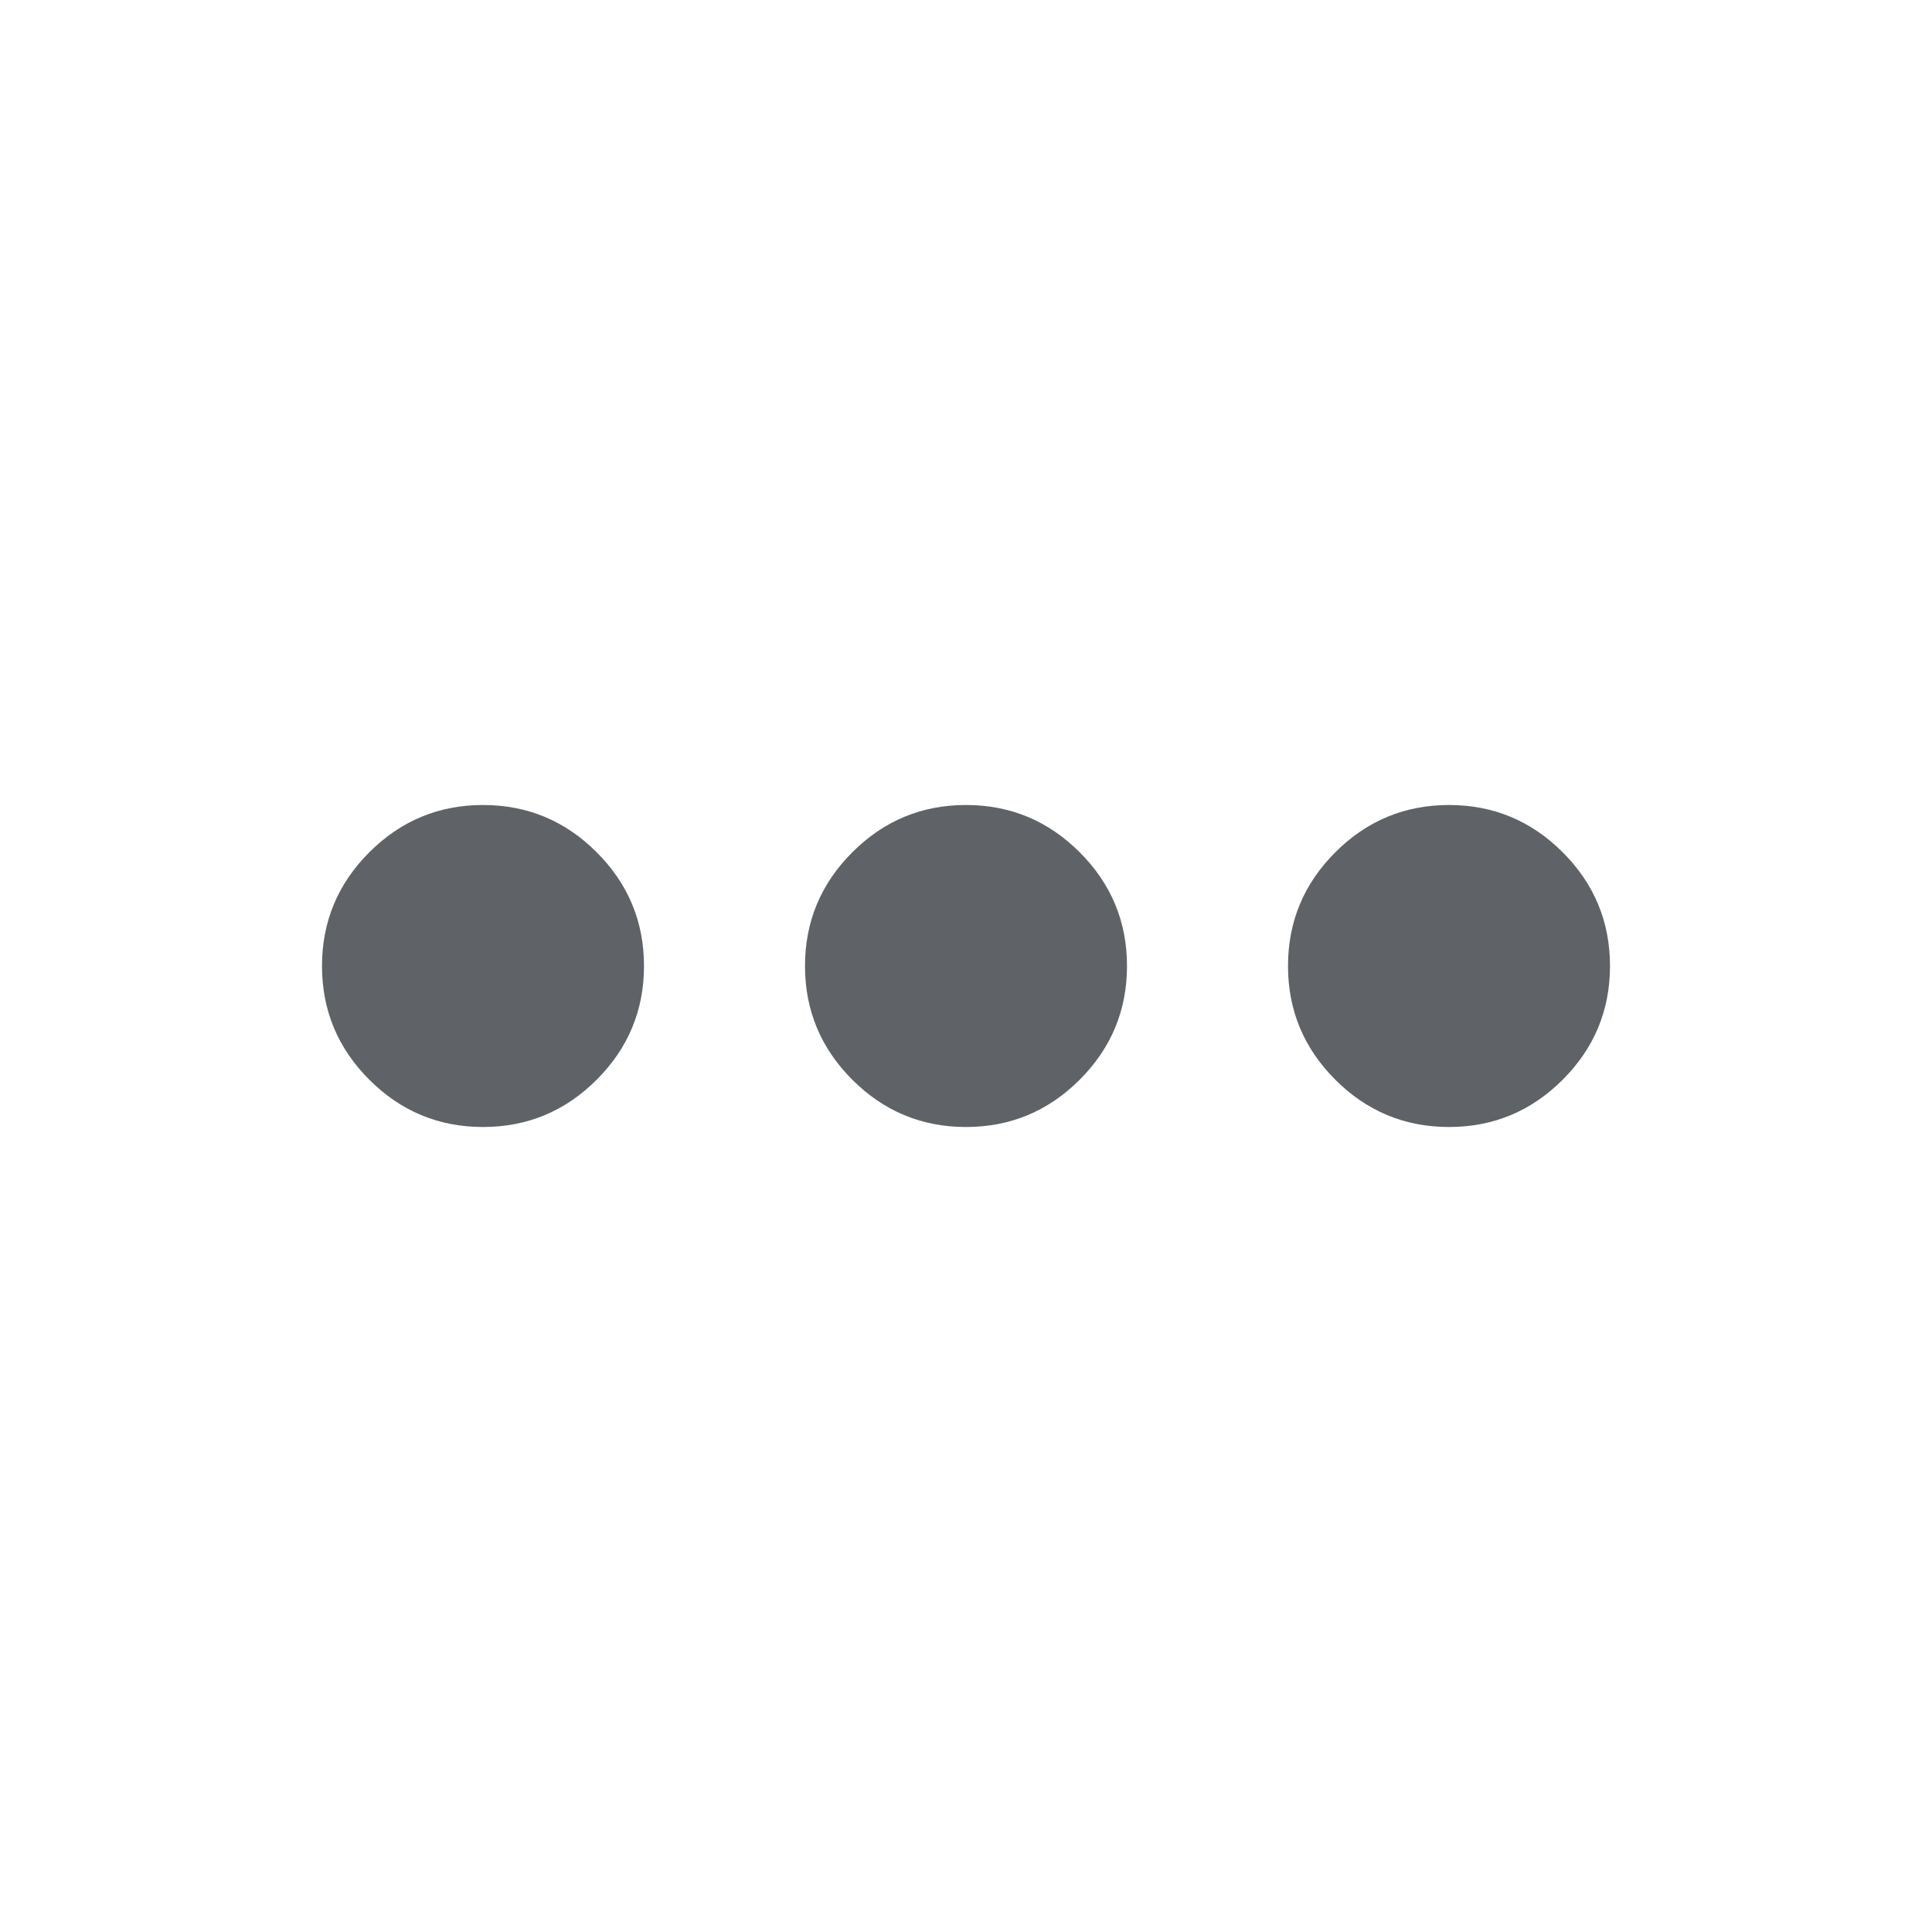
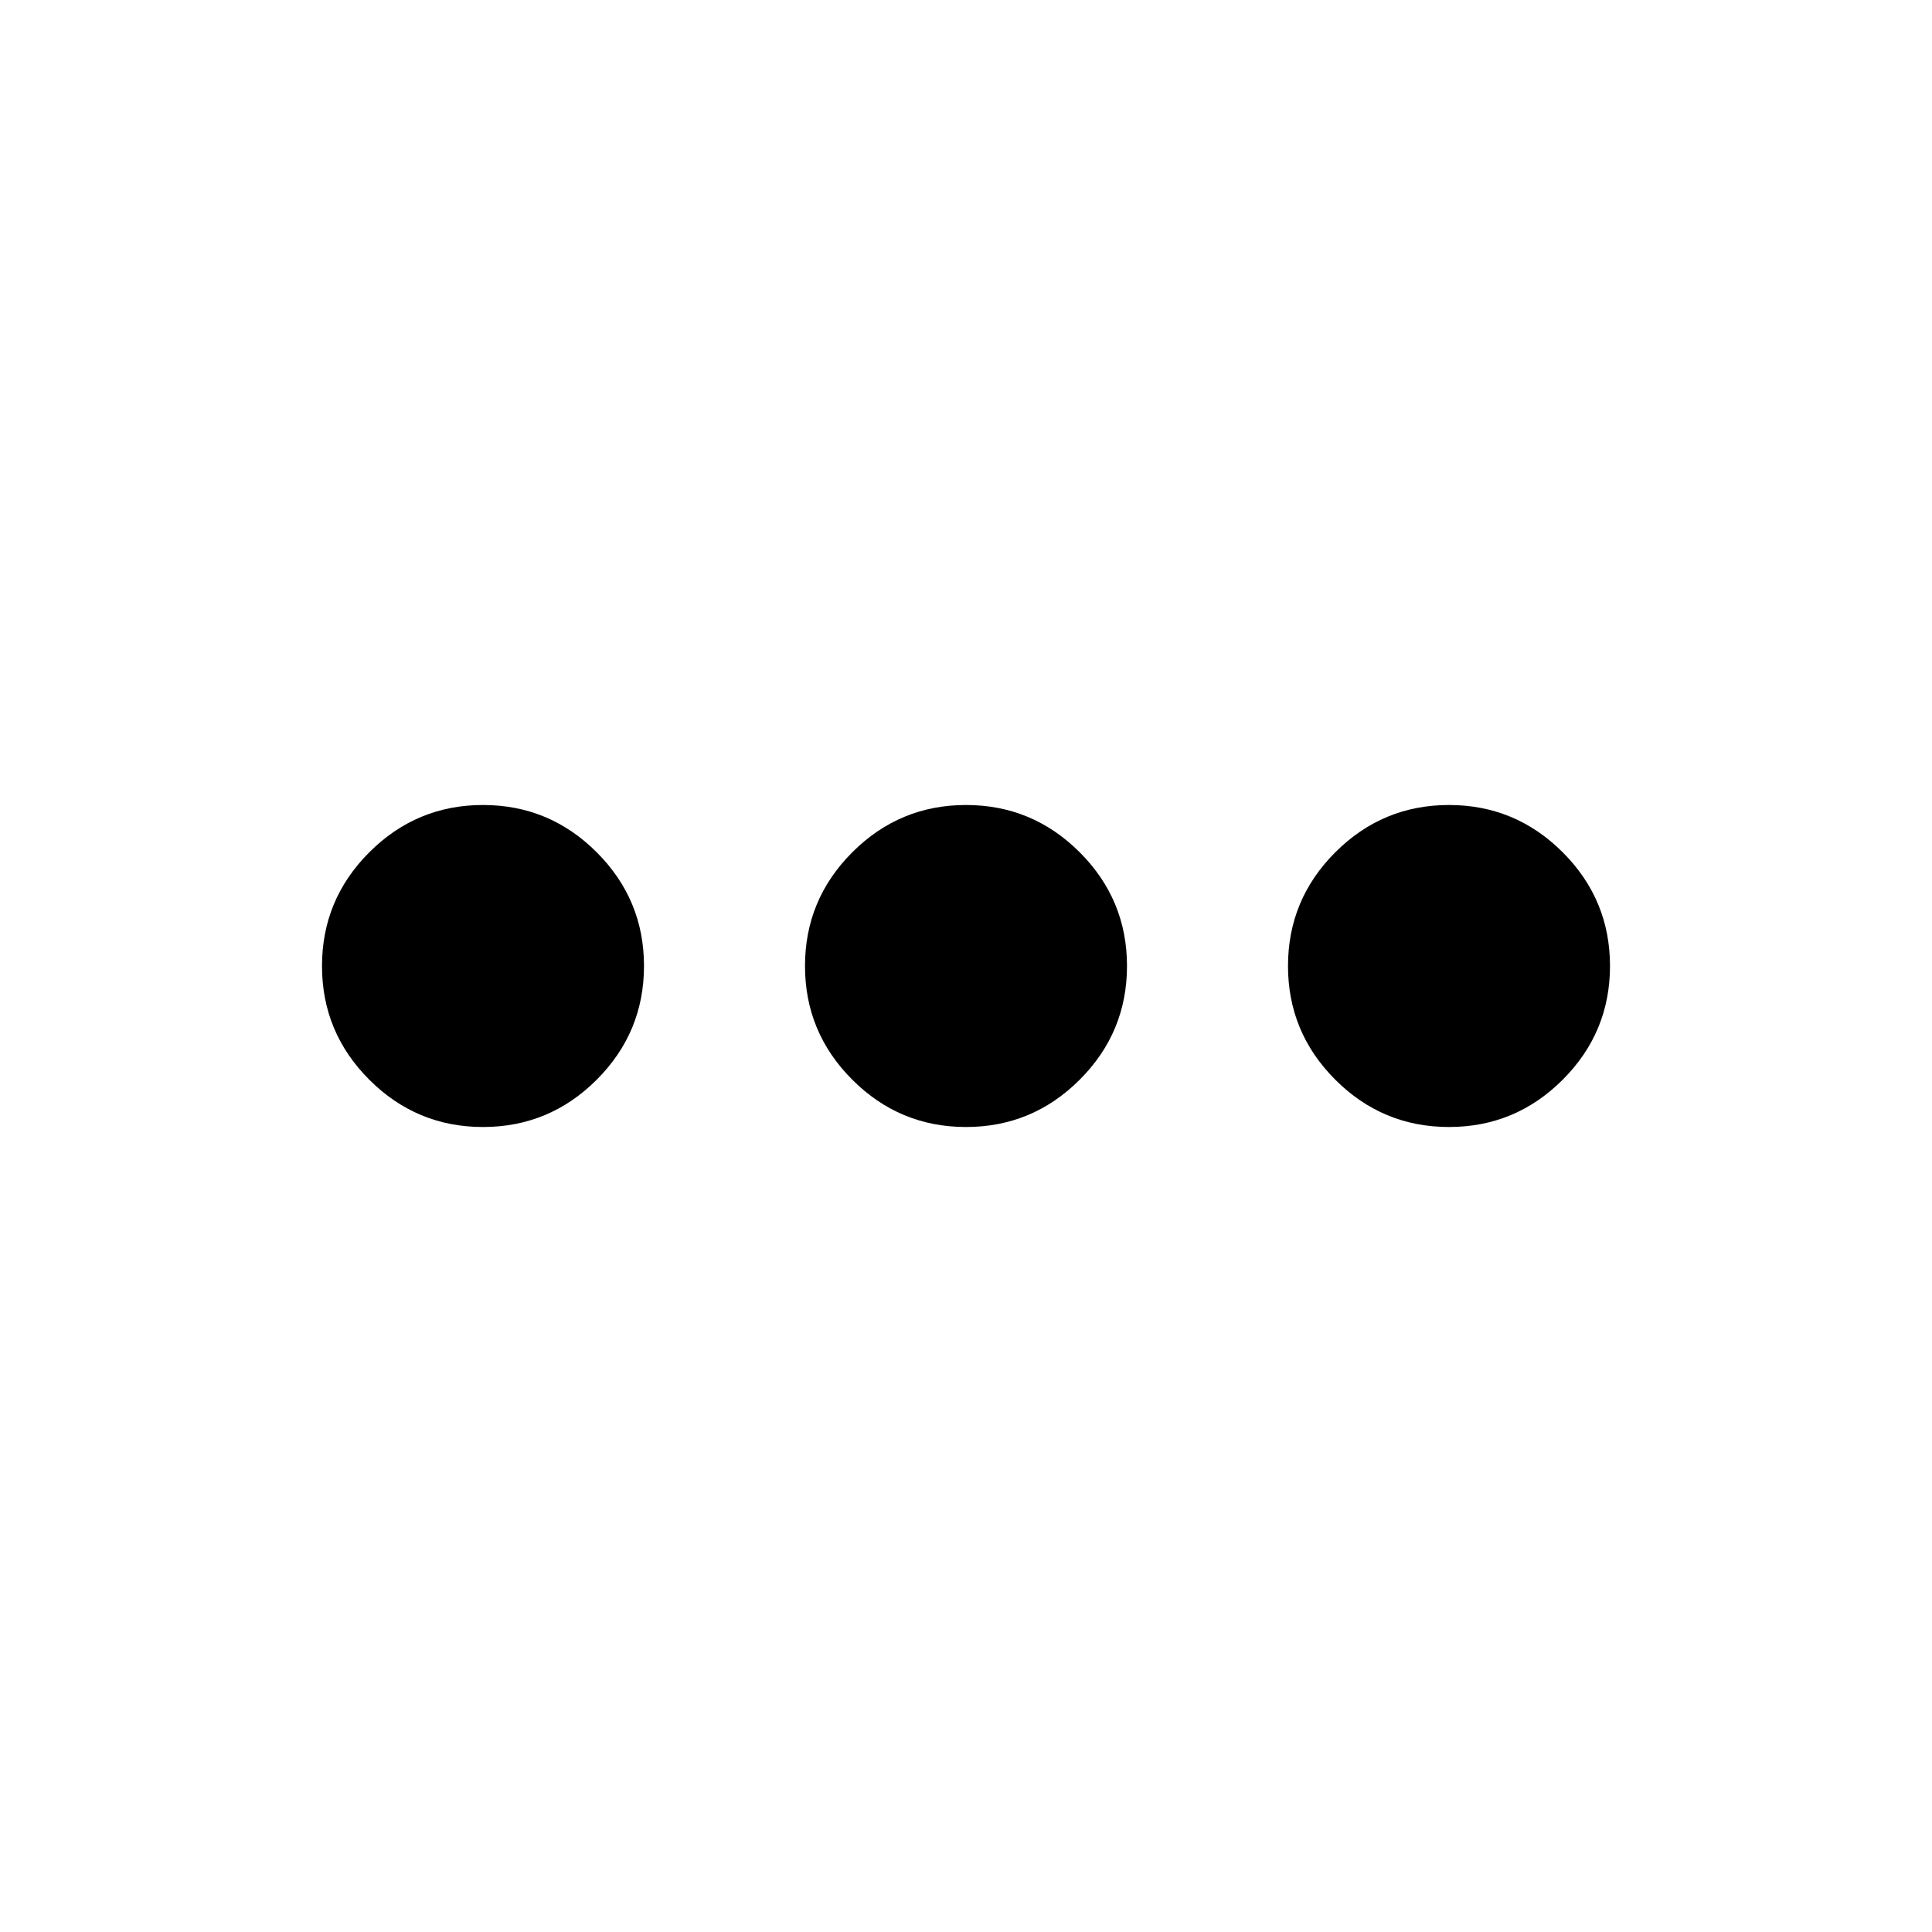
- <svg xmlns="http://www.w3.org/2000/svg" height="24px" viewBox="0 -960 960 960" width="24px" fill="#5f6368">
+ <svg xmlns="http://www.w3.org/2000/svg" height="24px" viewBox="0 -960 960 960" width="24px">
  <path d="M240-400q-33 0-56.5-23.5T160-480q0-33 23.5-56.5T240-560q33 0 56.5 23.5T320-480q0 33-23.5 56.5T240-400Zm240 0q-33 0-56.5-23.5T400-480q0-33 23.5-56.5T480-560q33 0 56.5 23.5T560-480q0 33-23.5 56.5T480-400Zm240 0q-33 0-56.5-23.5T640-480q0-33 23.5-56.5T720-560q33 0 56.5 23.5T800-480q0 33-23.5 56.5T720-400Z" />
</svg>
